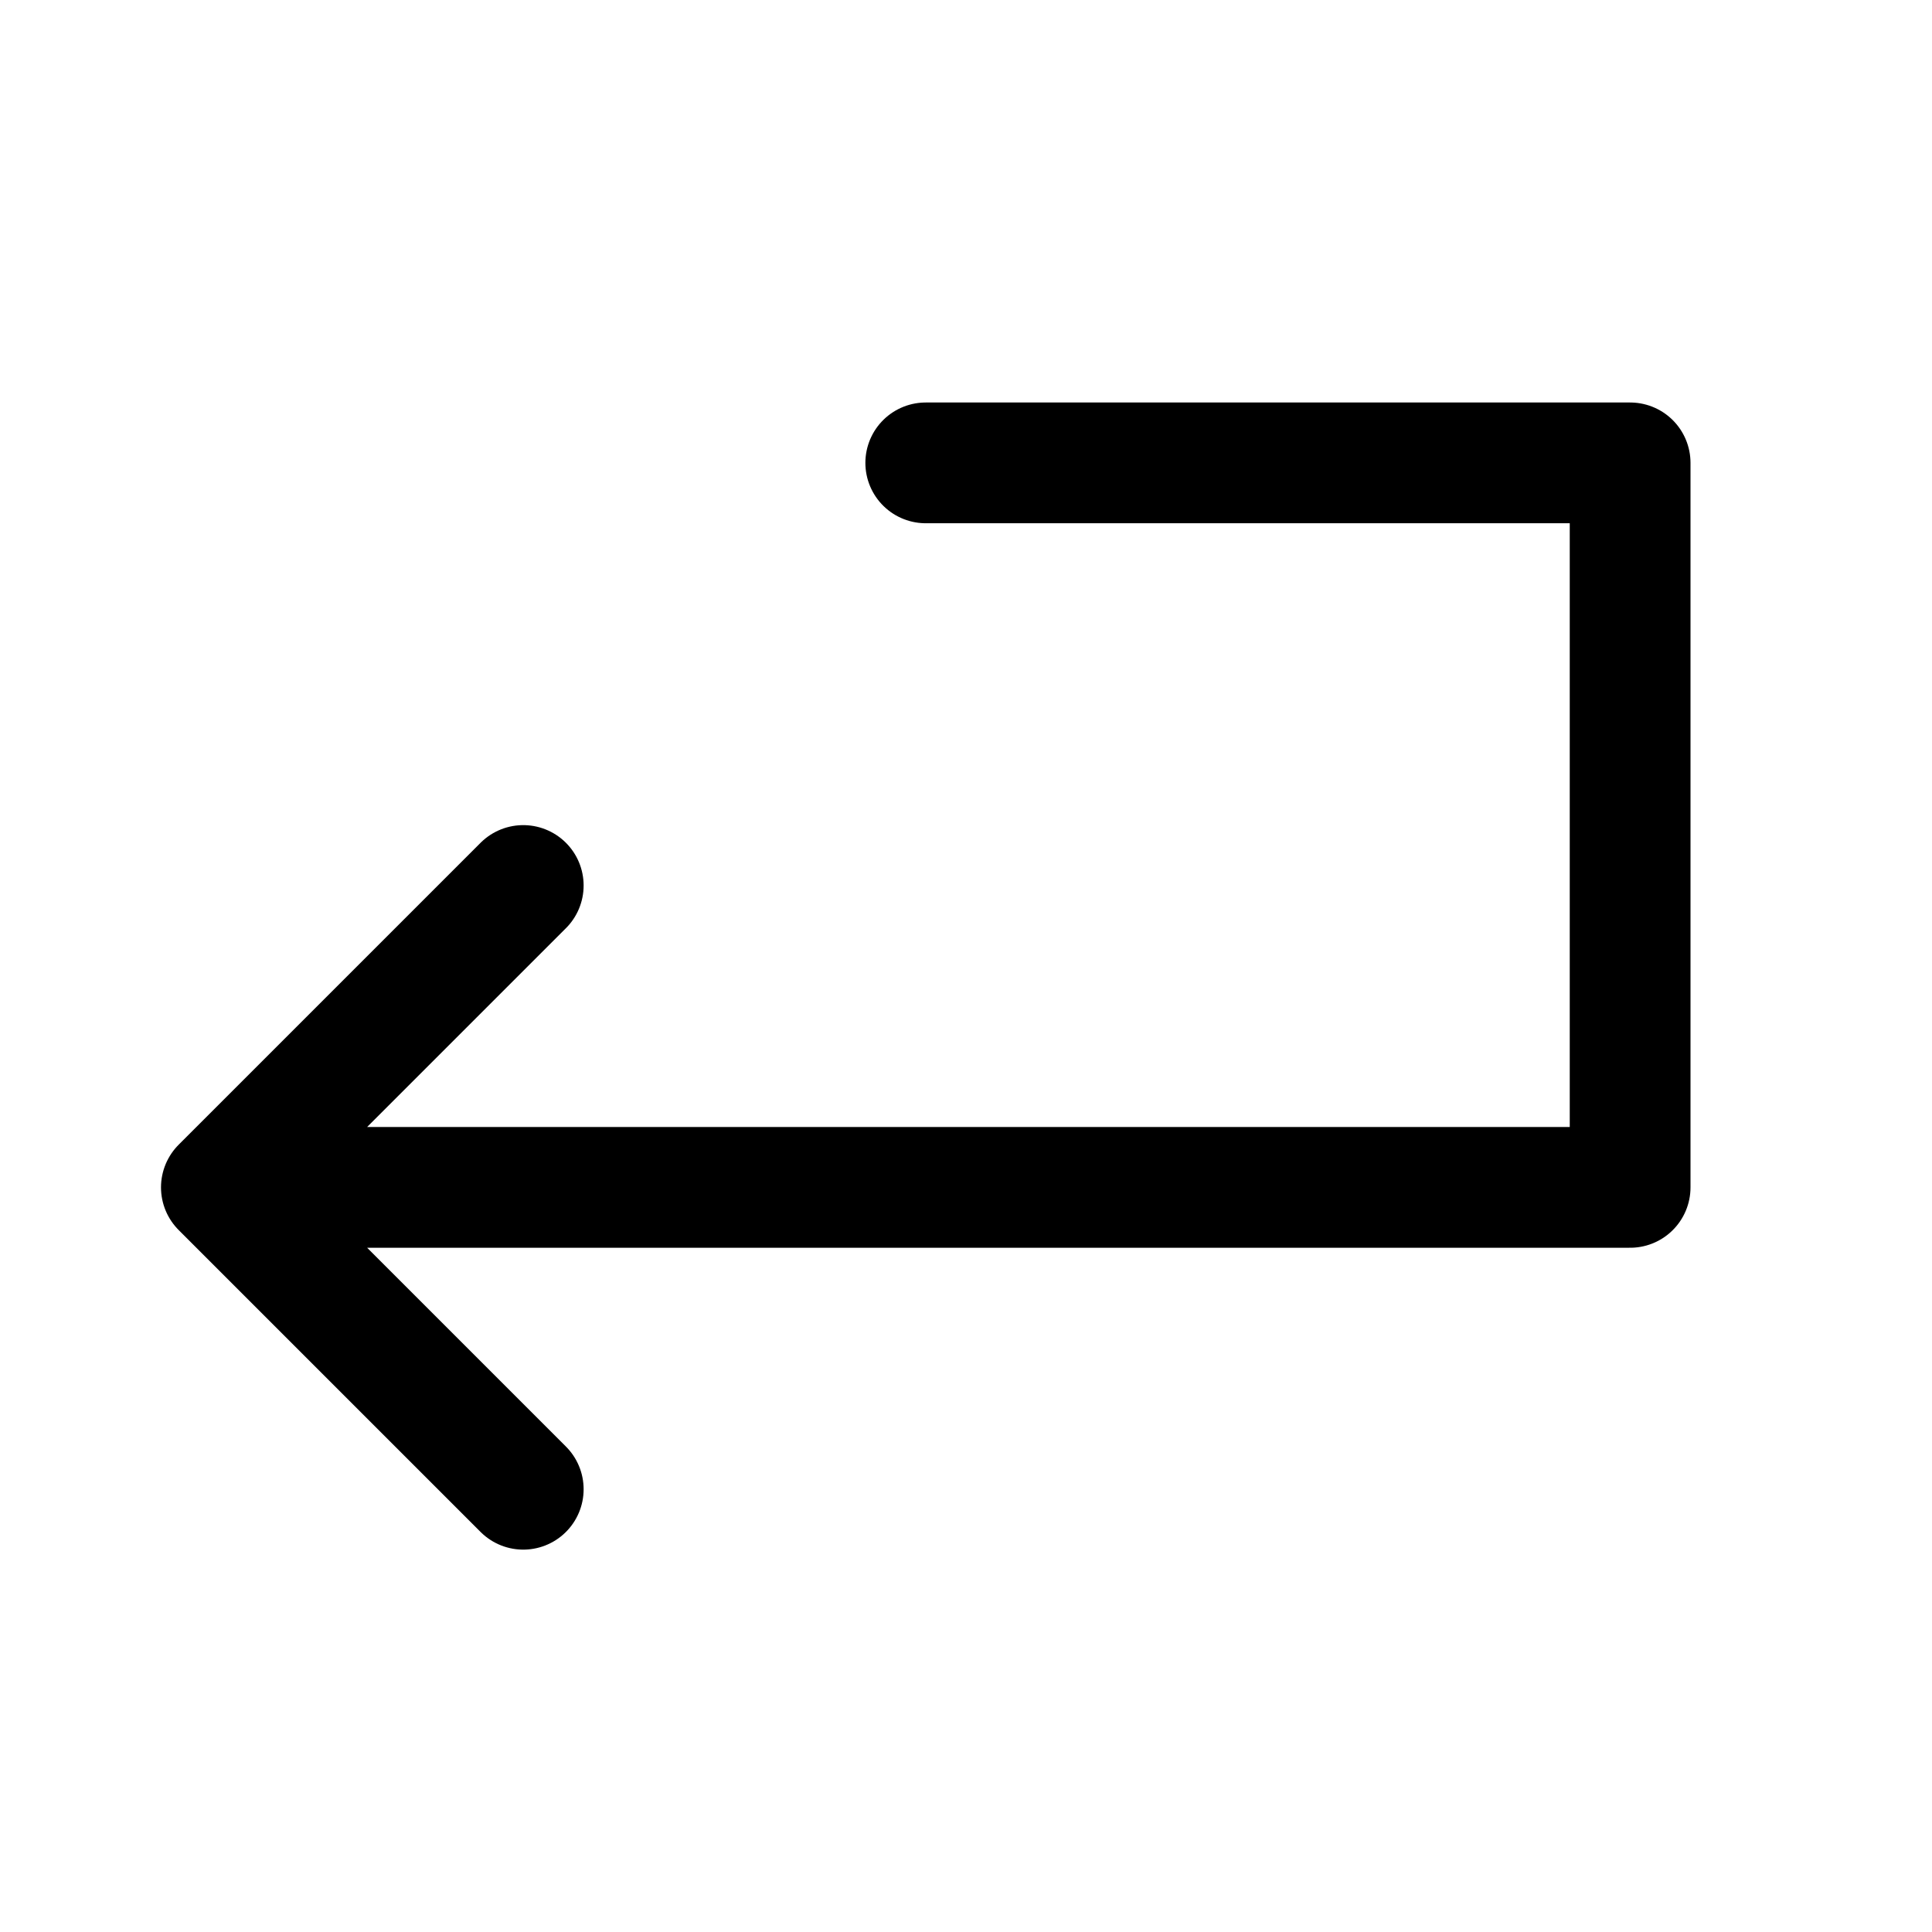
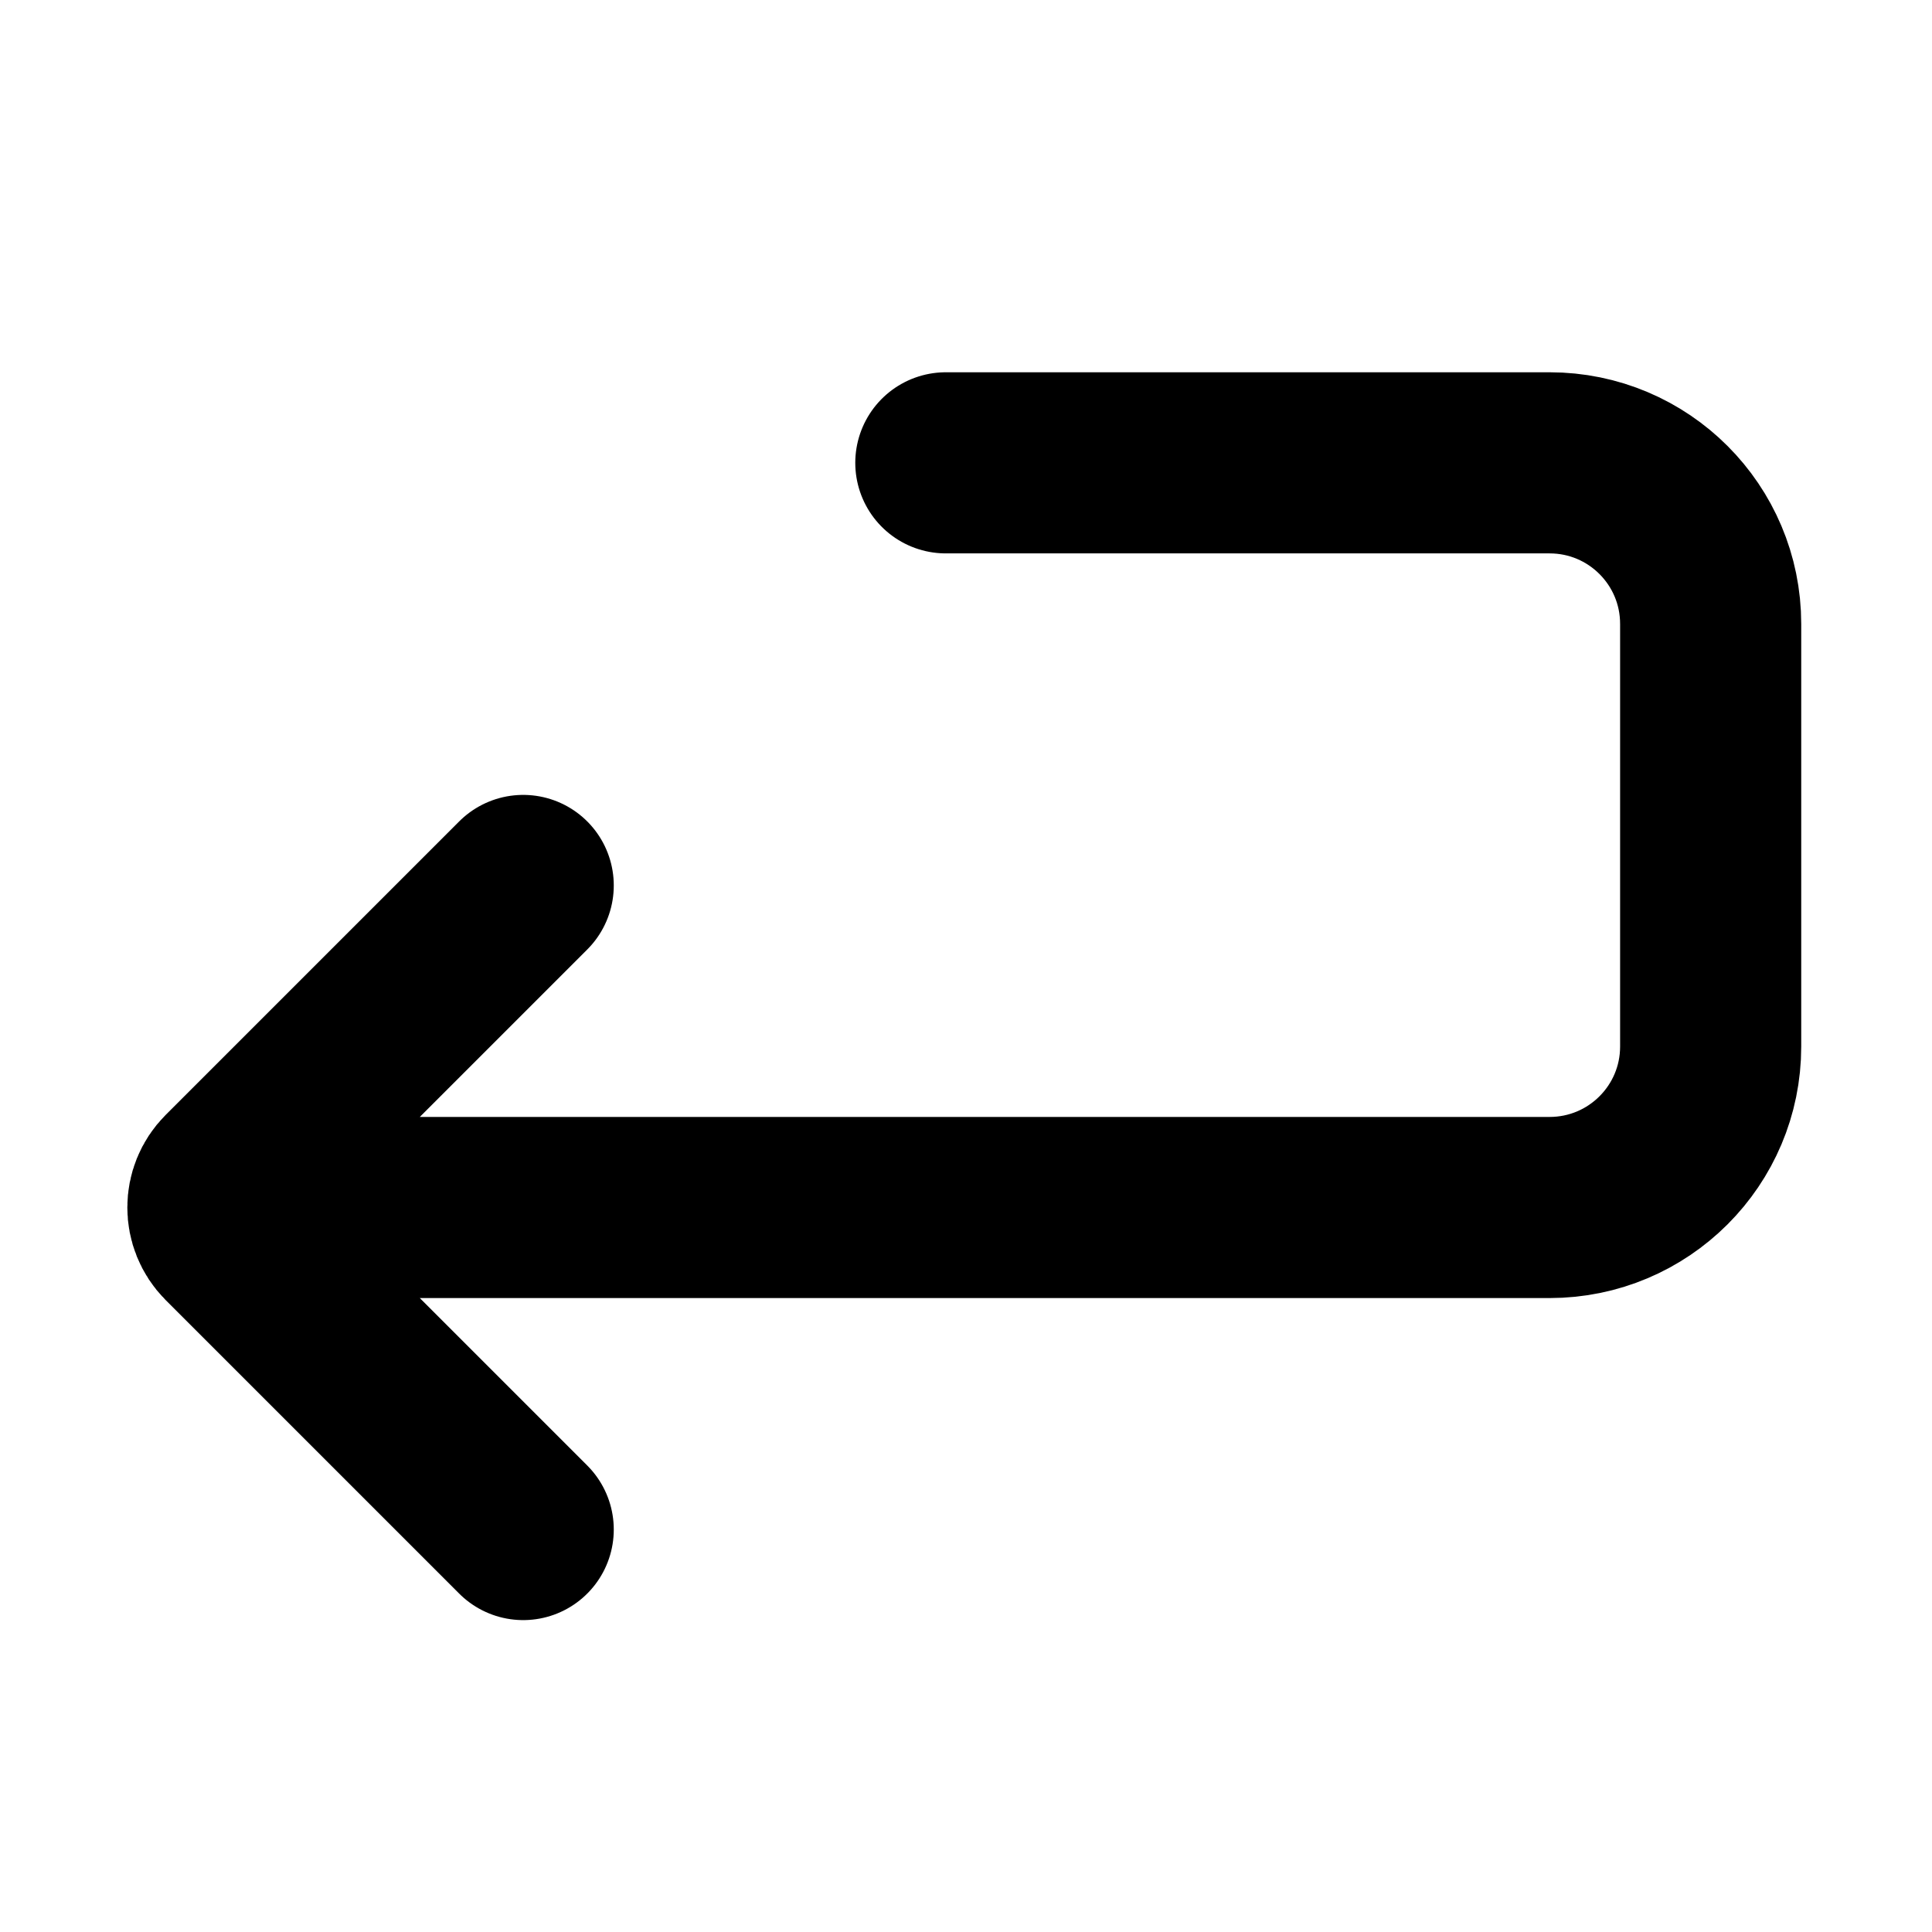
- <svg xmlns="http://www.w3.org/2000/svg" width="16" height="16" viewBox="0 0 24 24" fill="none">
-   <path d="M6.5 11L2.75 14.75L6.5 18.5M2.75 14.75H20.25V5.75H11.5" stroke="currentColor" stroke-width="1.5" stroke-linecap="round" stroke-linejoin="round" />
+ <svg xmlns="http://www.w3.org/2000/svg" width="16" height="16" viewBox="0 0 16 16" fill="none">
+   <path d="M4.333 12.667L1.902 10.236C1.772 10.105 1.772 9.894 1.902 9.764L4.333 7.333M2.667 10H12.833C13.57 10 14.167 9.403 14.167 8.667V5.167C14.167 4.43 13.57 3.833 12.833 3.833H7.833" stroke="currentColor" stroke-width="1.5" stroke-linecap="round" stroke-linejoin="round" />
</svg>
